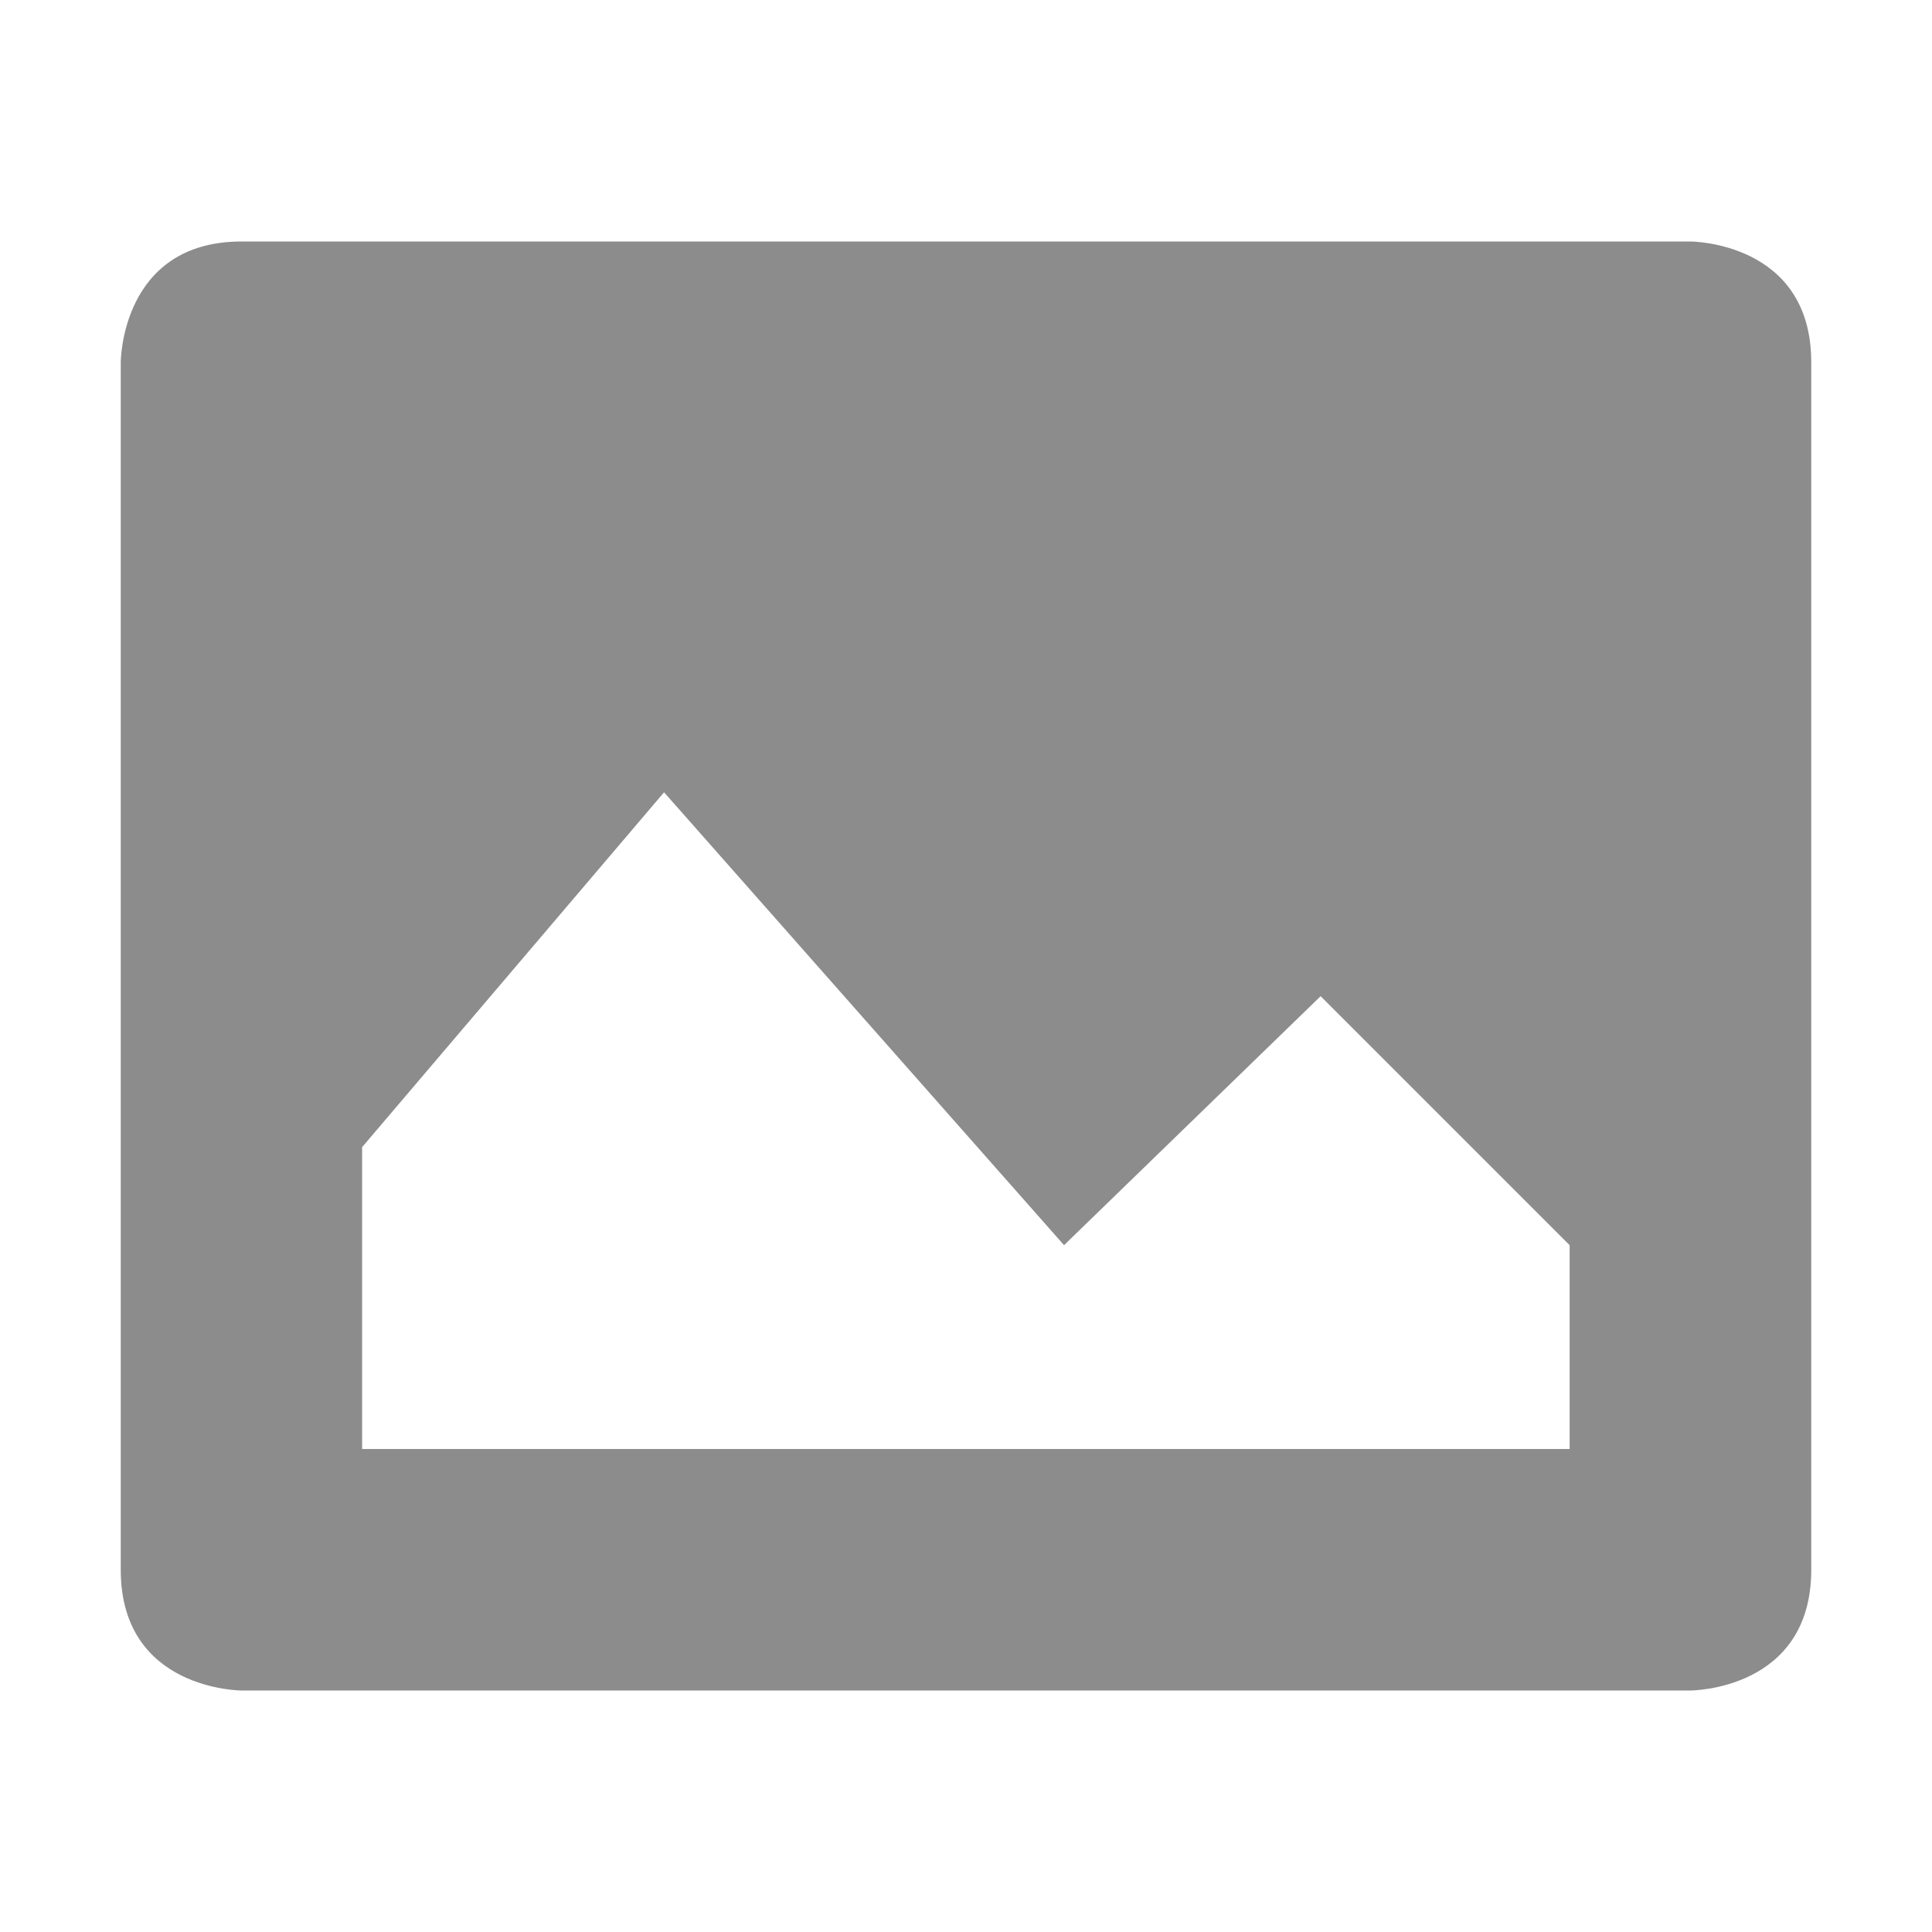
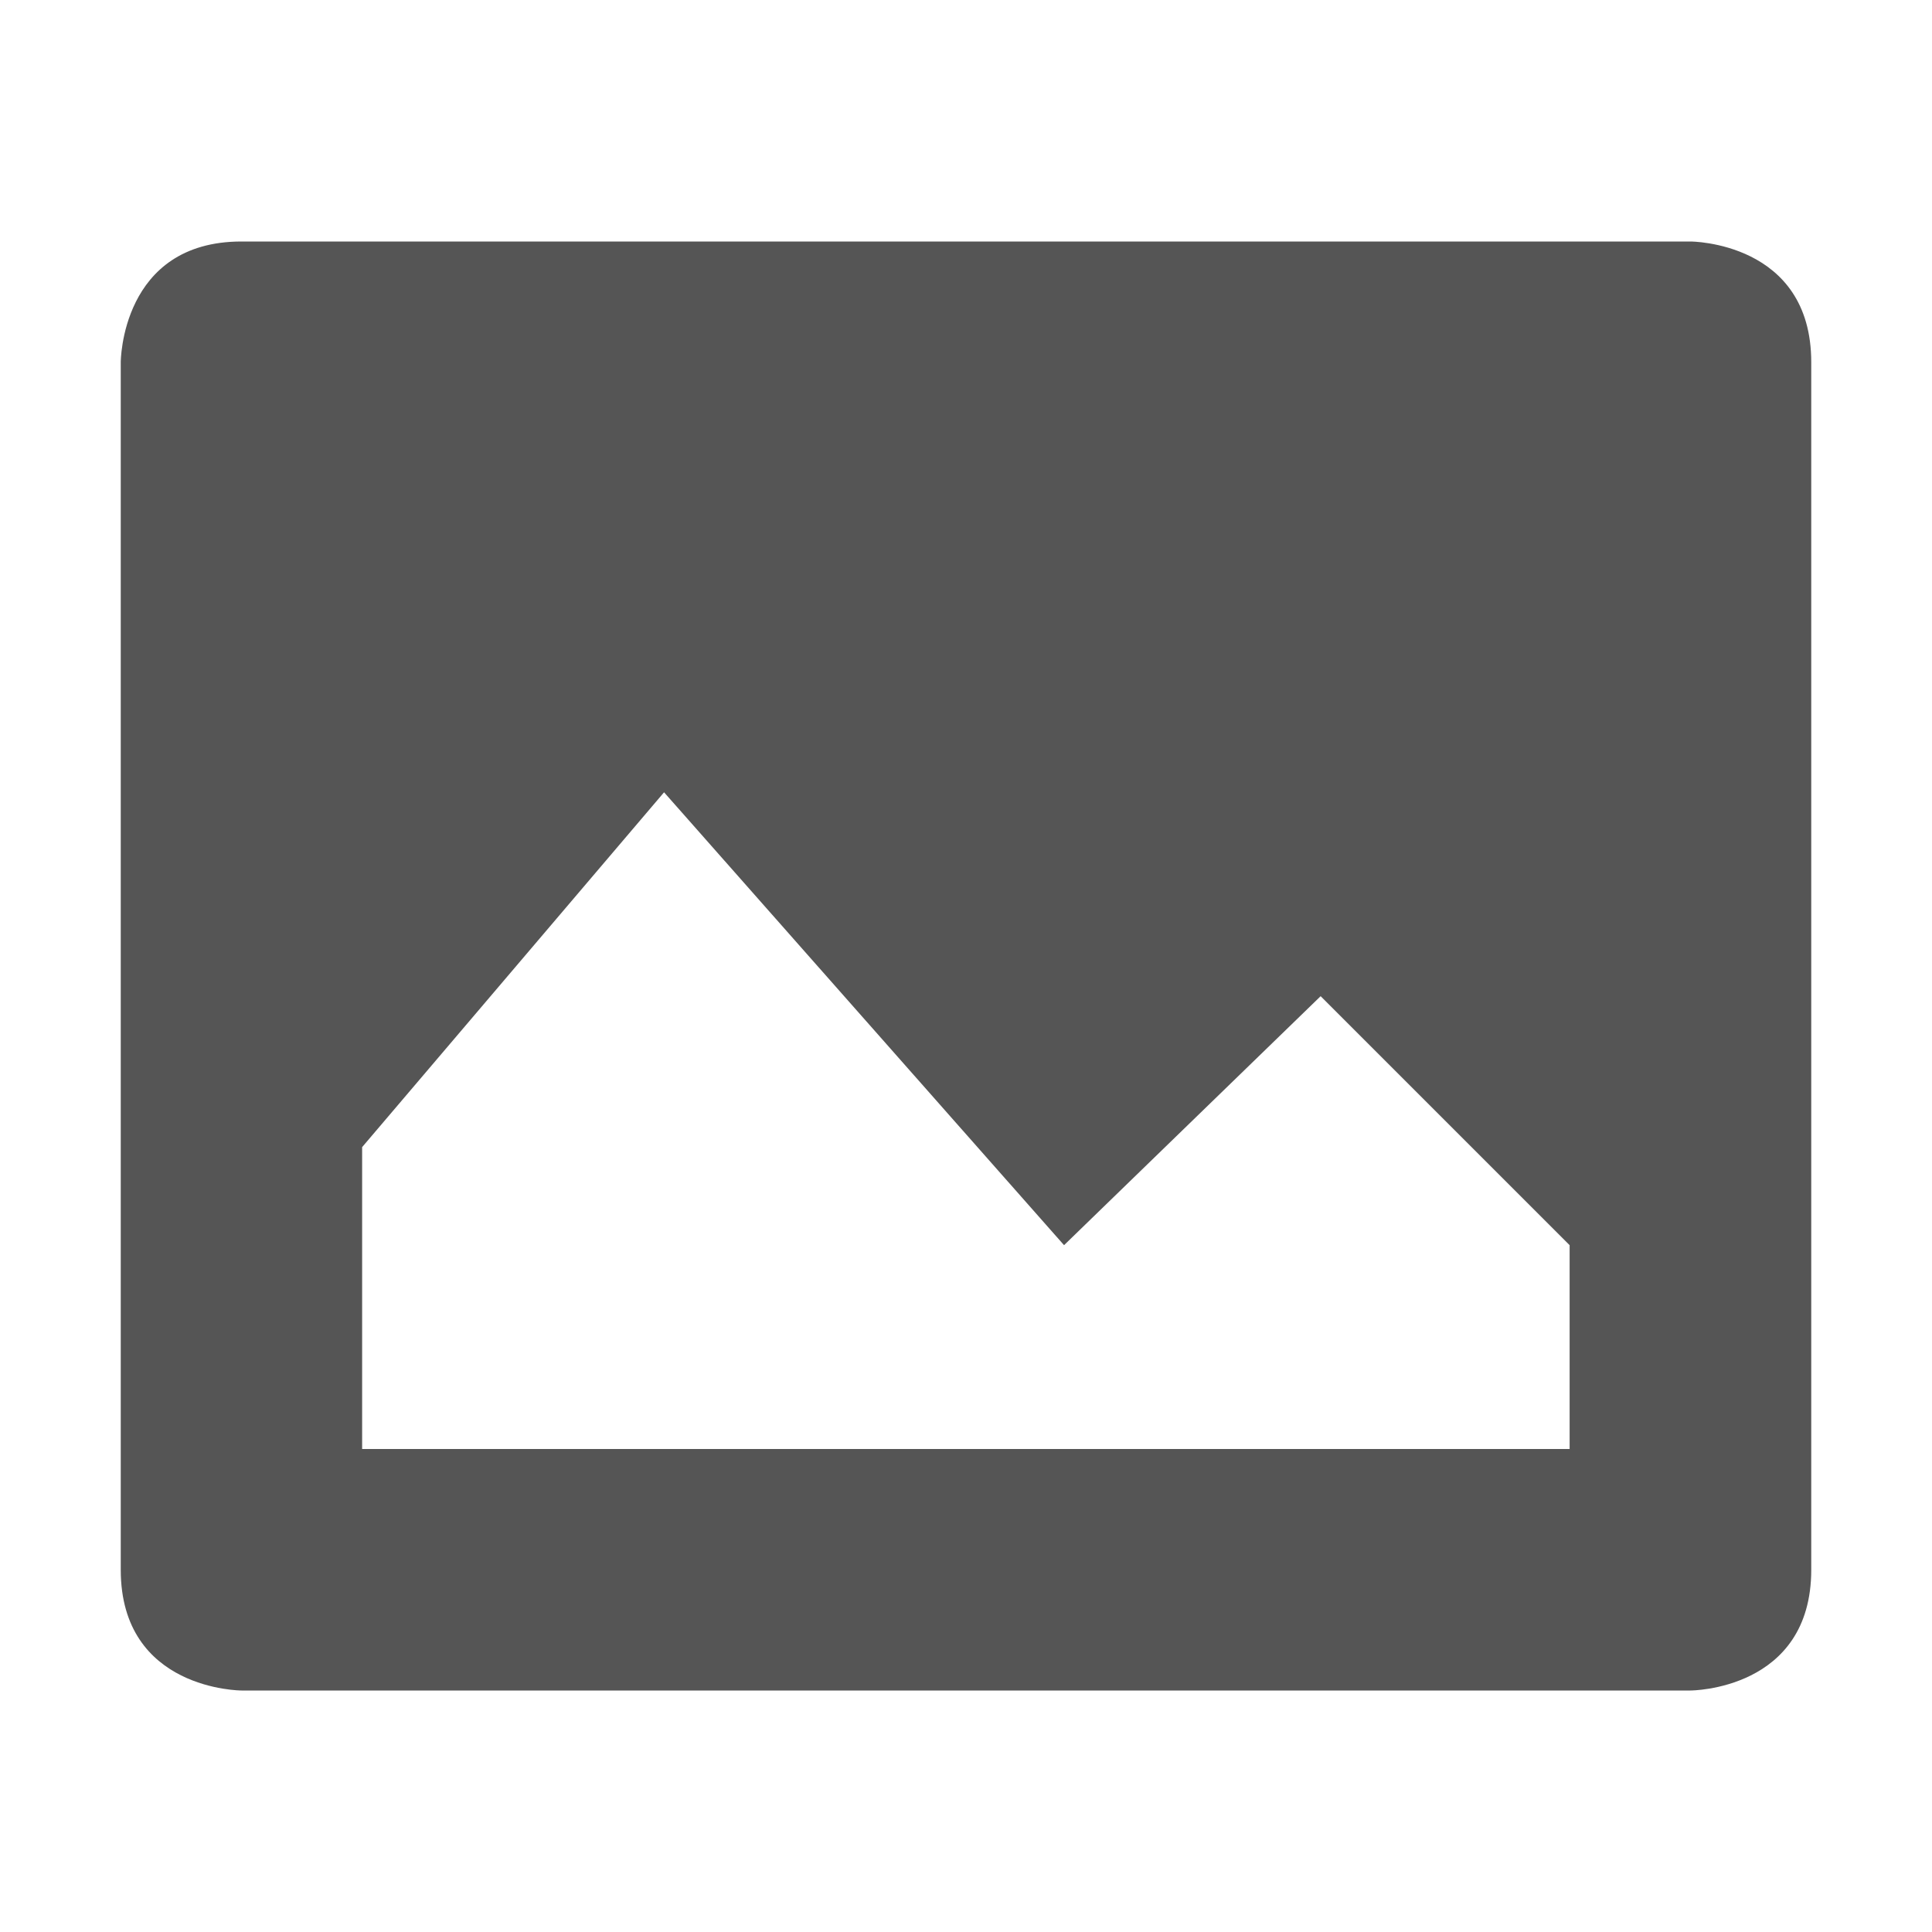
<svg xmlns="http://www.w3.org/2000/svg" id="svg7384" style="enable-background:new" height="16" width="16" version="1.1">
  <defs id="defs7386">
    <filter id="filter7554" color-interpolation-filters="sRGB">
      <feBlend id="feBlend7556" in2="BackgroundImage" mode="darken" />
    </filter>
  </defs>
-   <g id="layer1" transform="translate(-546 -207)" style="fill:#8c8c8c;fill-opacity:1">
-     <path id="rect6307" style="block-progression:tb;text-indent:0;color:#000000;enable-background:new;text-transform:none;fill:#8c8c8c;fill-opacity:1" d="m548 209c-1 0-1 1-1 1v10c0 1 1 1 1 1h12s1 0 1-1v-10c0-1-1-1-1-1h-12zm3.5 4.562 3.312 3.75 2.125-2.062 2.062 2.062v1.688h-10v-2.5l2.5-2.938z" />
+   <g id="layer1" transform="translate(-546 -207)">
+     <path id="rect6307" style="block-progression:tb;text-indent:0;color:#000000;enable-background:new;text-transform:none;fill:#555" d="m548 209c-1 0-1 1-1 1v10c0 1 1 1 1 1h12s1 0 1-1v-10c0-1-1-1-1-1h-12zm3.5 4.562 3.312 3.75 2.125-2.062 2.062 2.062v1.688h-10v-2.5l2.5-2.938z" />
  </g>
</svg>
